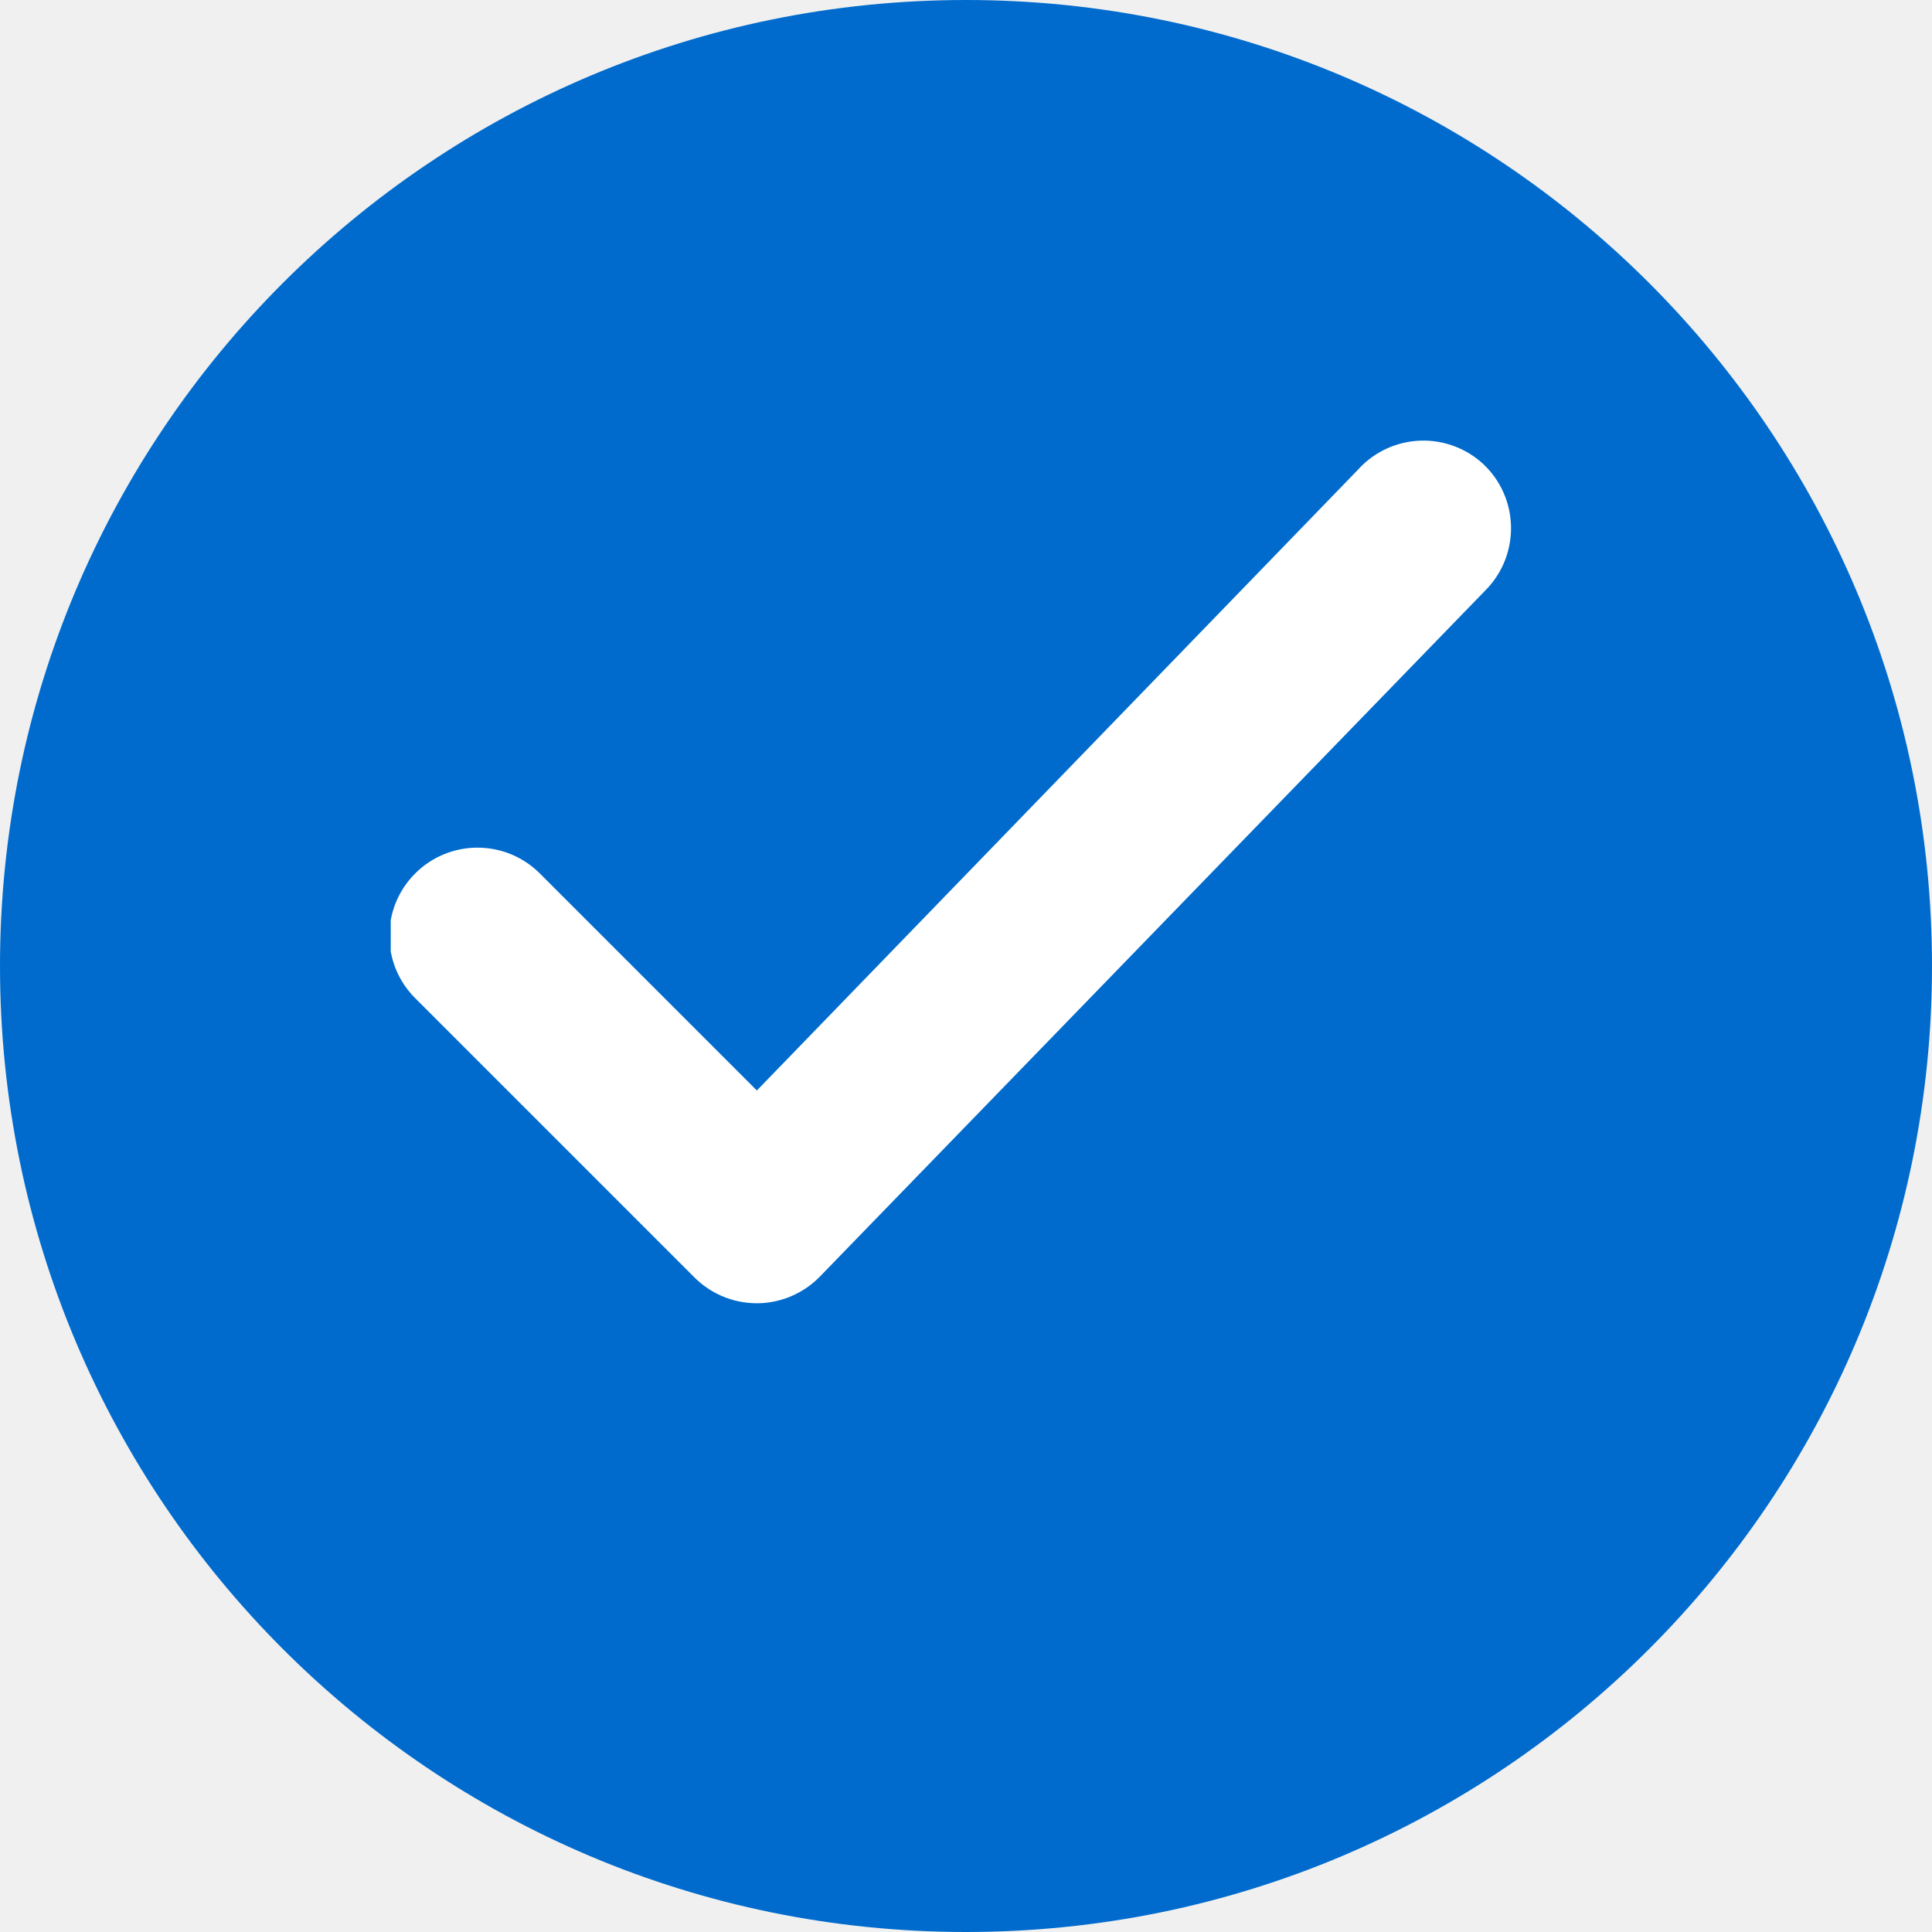
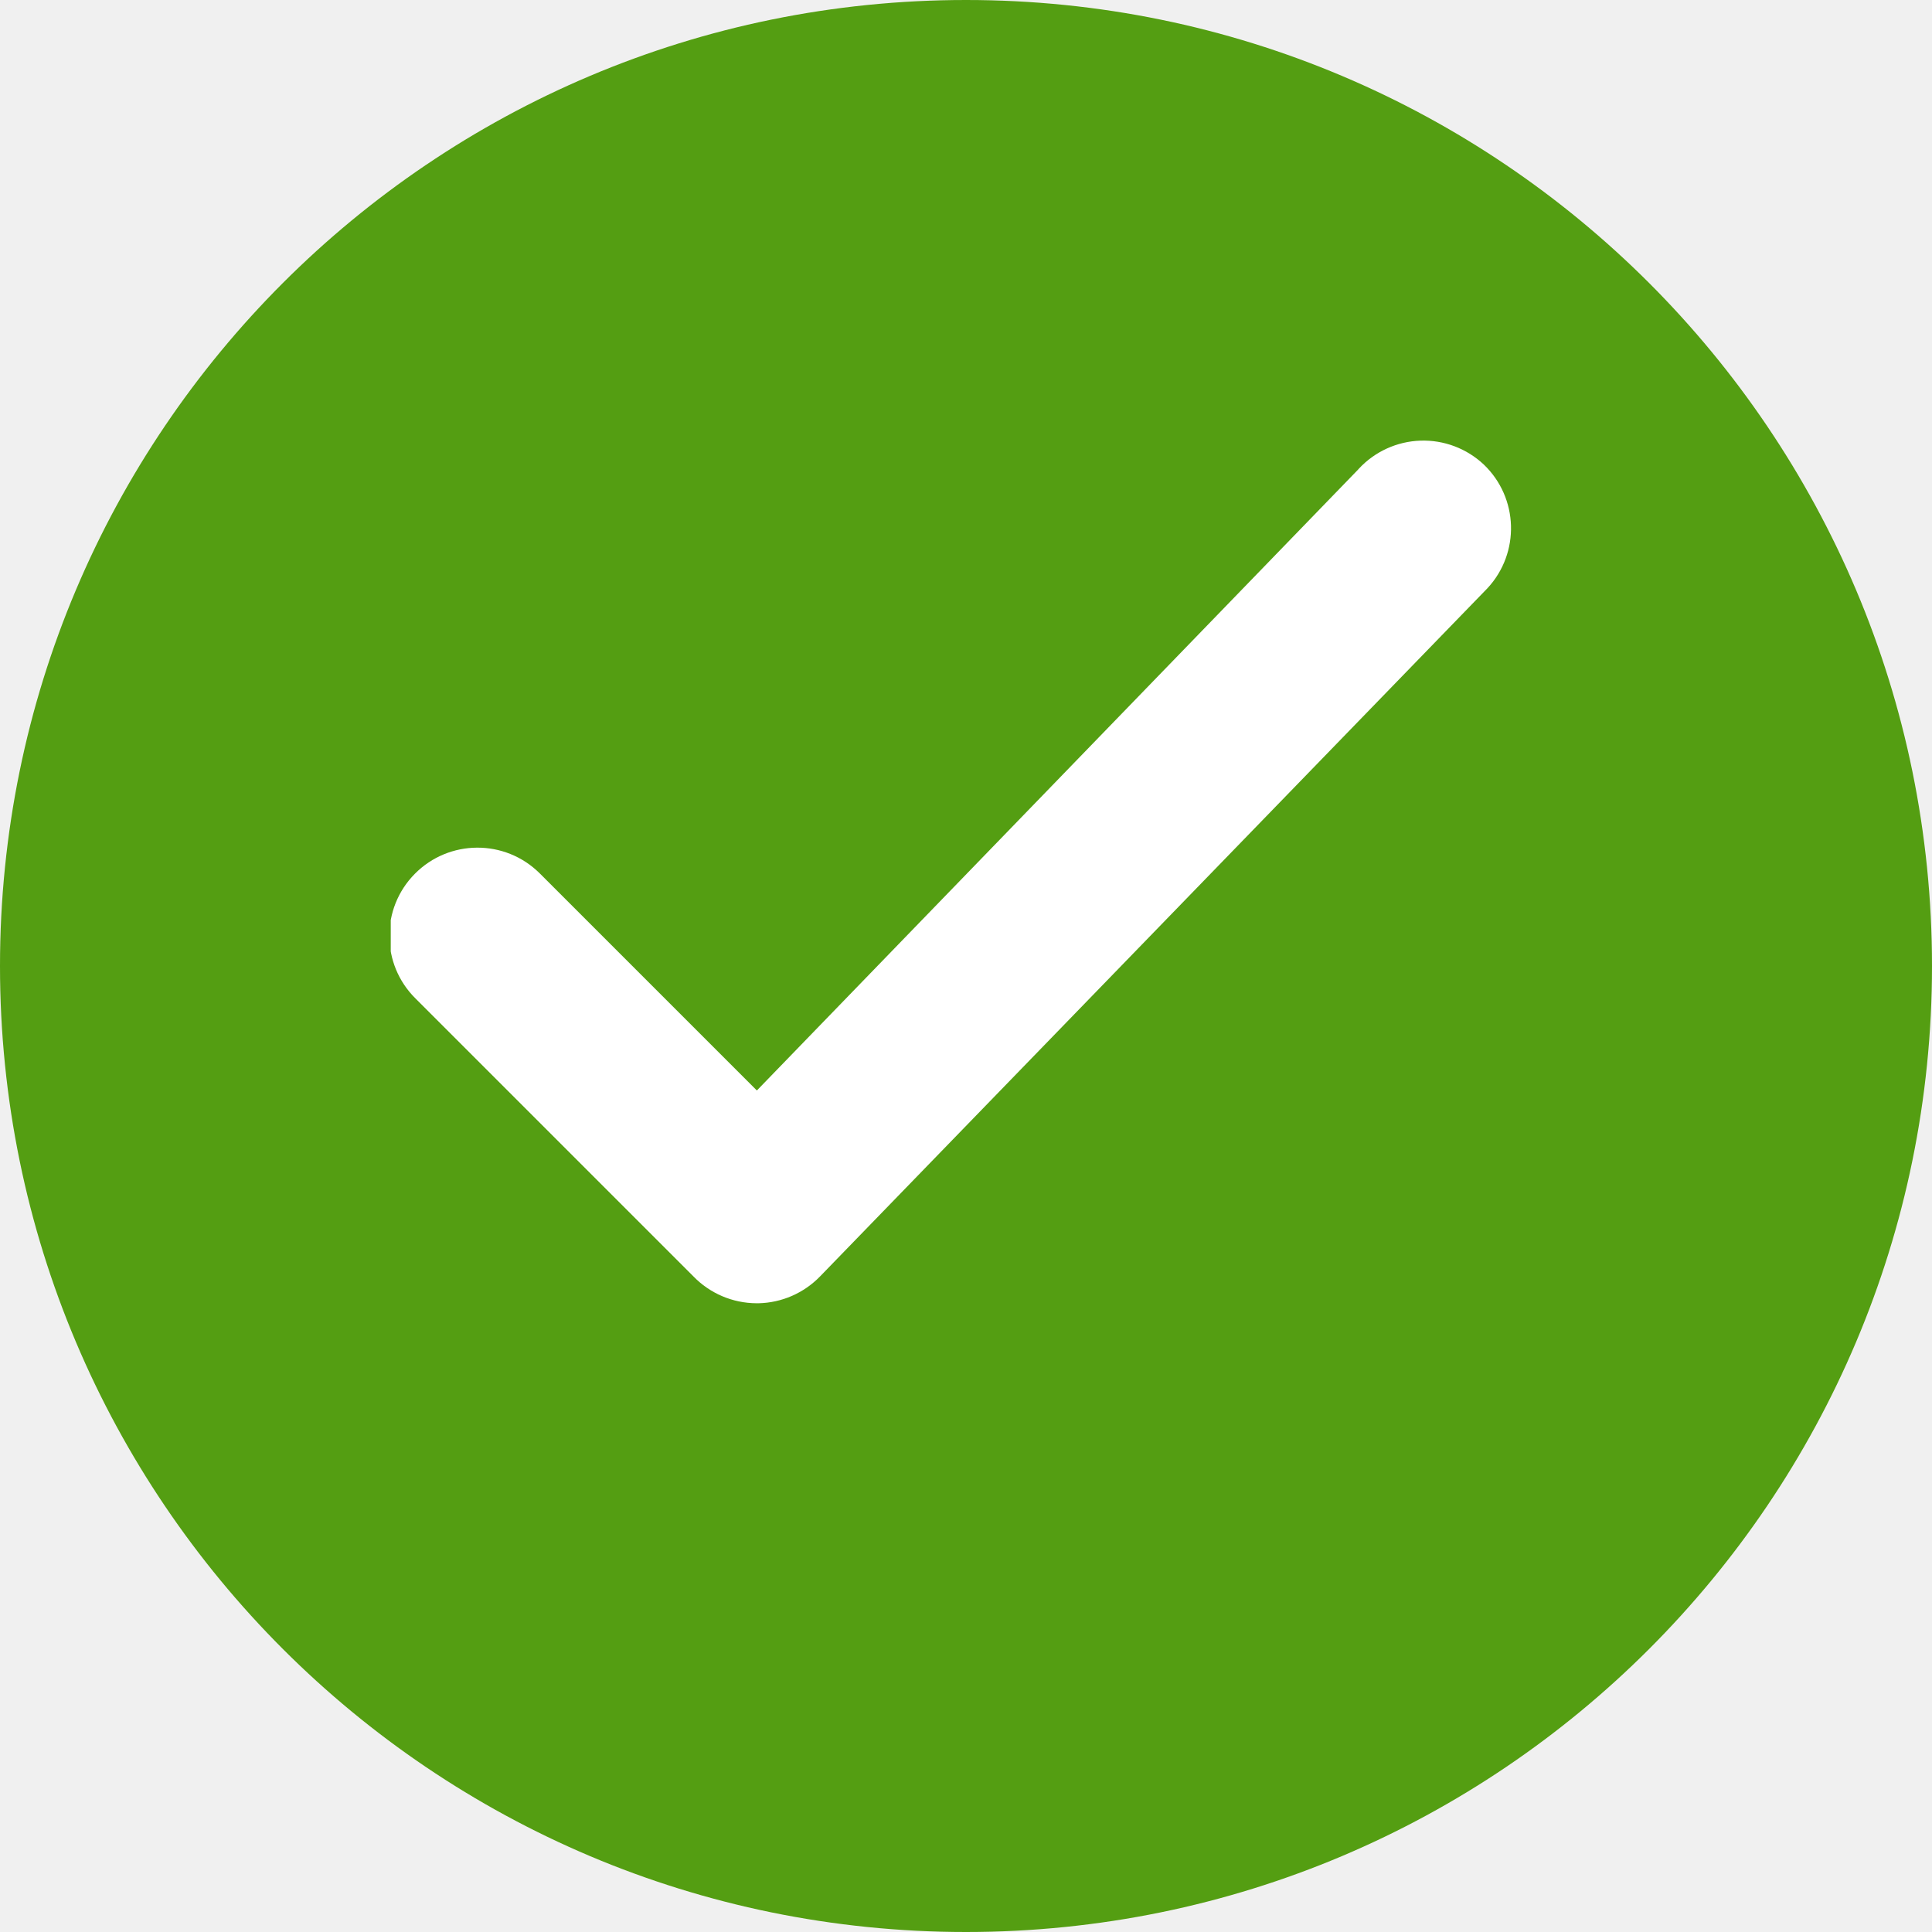
- <svg xmlns="http://www.w3.org/2000/svg" width="16" height="16" viewBox="0 0 16 16">
+ <svg xmlns="http://www.w3.org/2000/svg" width="20" height="20" viewBox="0 0 16 16">
  <defs>
    <clipPath id="clip-path">
      <rect id="Rectangle_2234" data-name="Rectangle 2234" width="9.282" height="7.147" fill="#fff" />
    </clipPath>
  </defs>
  <g id="Group_6249" data-name="Group 6249" transform="translate(0.114 -0.421)">
-     <circle id="Ellipse_61" data-name="Ellipse 61" cx="8" cy="8" r="8" transform="translate(-0.114 0.421)" fill="#006bcd" />
+     <circle id="Ellipse_61" data-name="Ellipse 61" cx="8" cy="8" r="8" transform="translate(-0.114 0.421)" fill="#549E12" />
    <g id="true" transform="translate(3.122 4.069)" clip-path="url(#clip-path)">
      <path id="Path_6504" data-name="Path 6504" d="M9.052.2A.73.73,0,0,0,8.018.234L8.012.241,3.032,5.384l-1.8-1.8A.73.73,0,0,0,.205,4.622l2.3,2.3a.732.732,0,0,0,.524.224h.017a.732.732,0,0,0,.509-.222l5.528-5.7A.73.73,0,0,0,9.052.2" transform="translate(0 -0.001)" fill="#fff" />
    </g>
  </g>
</svg>
